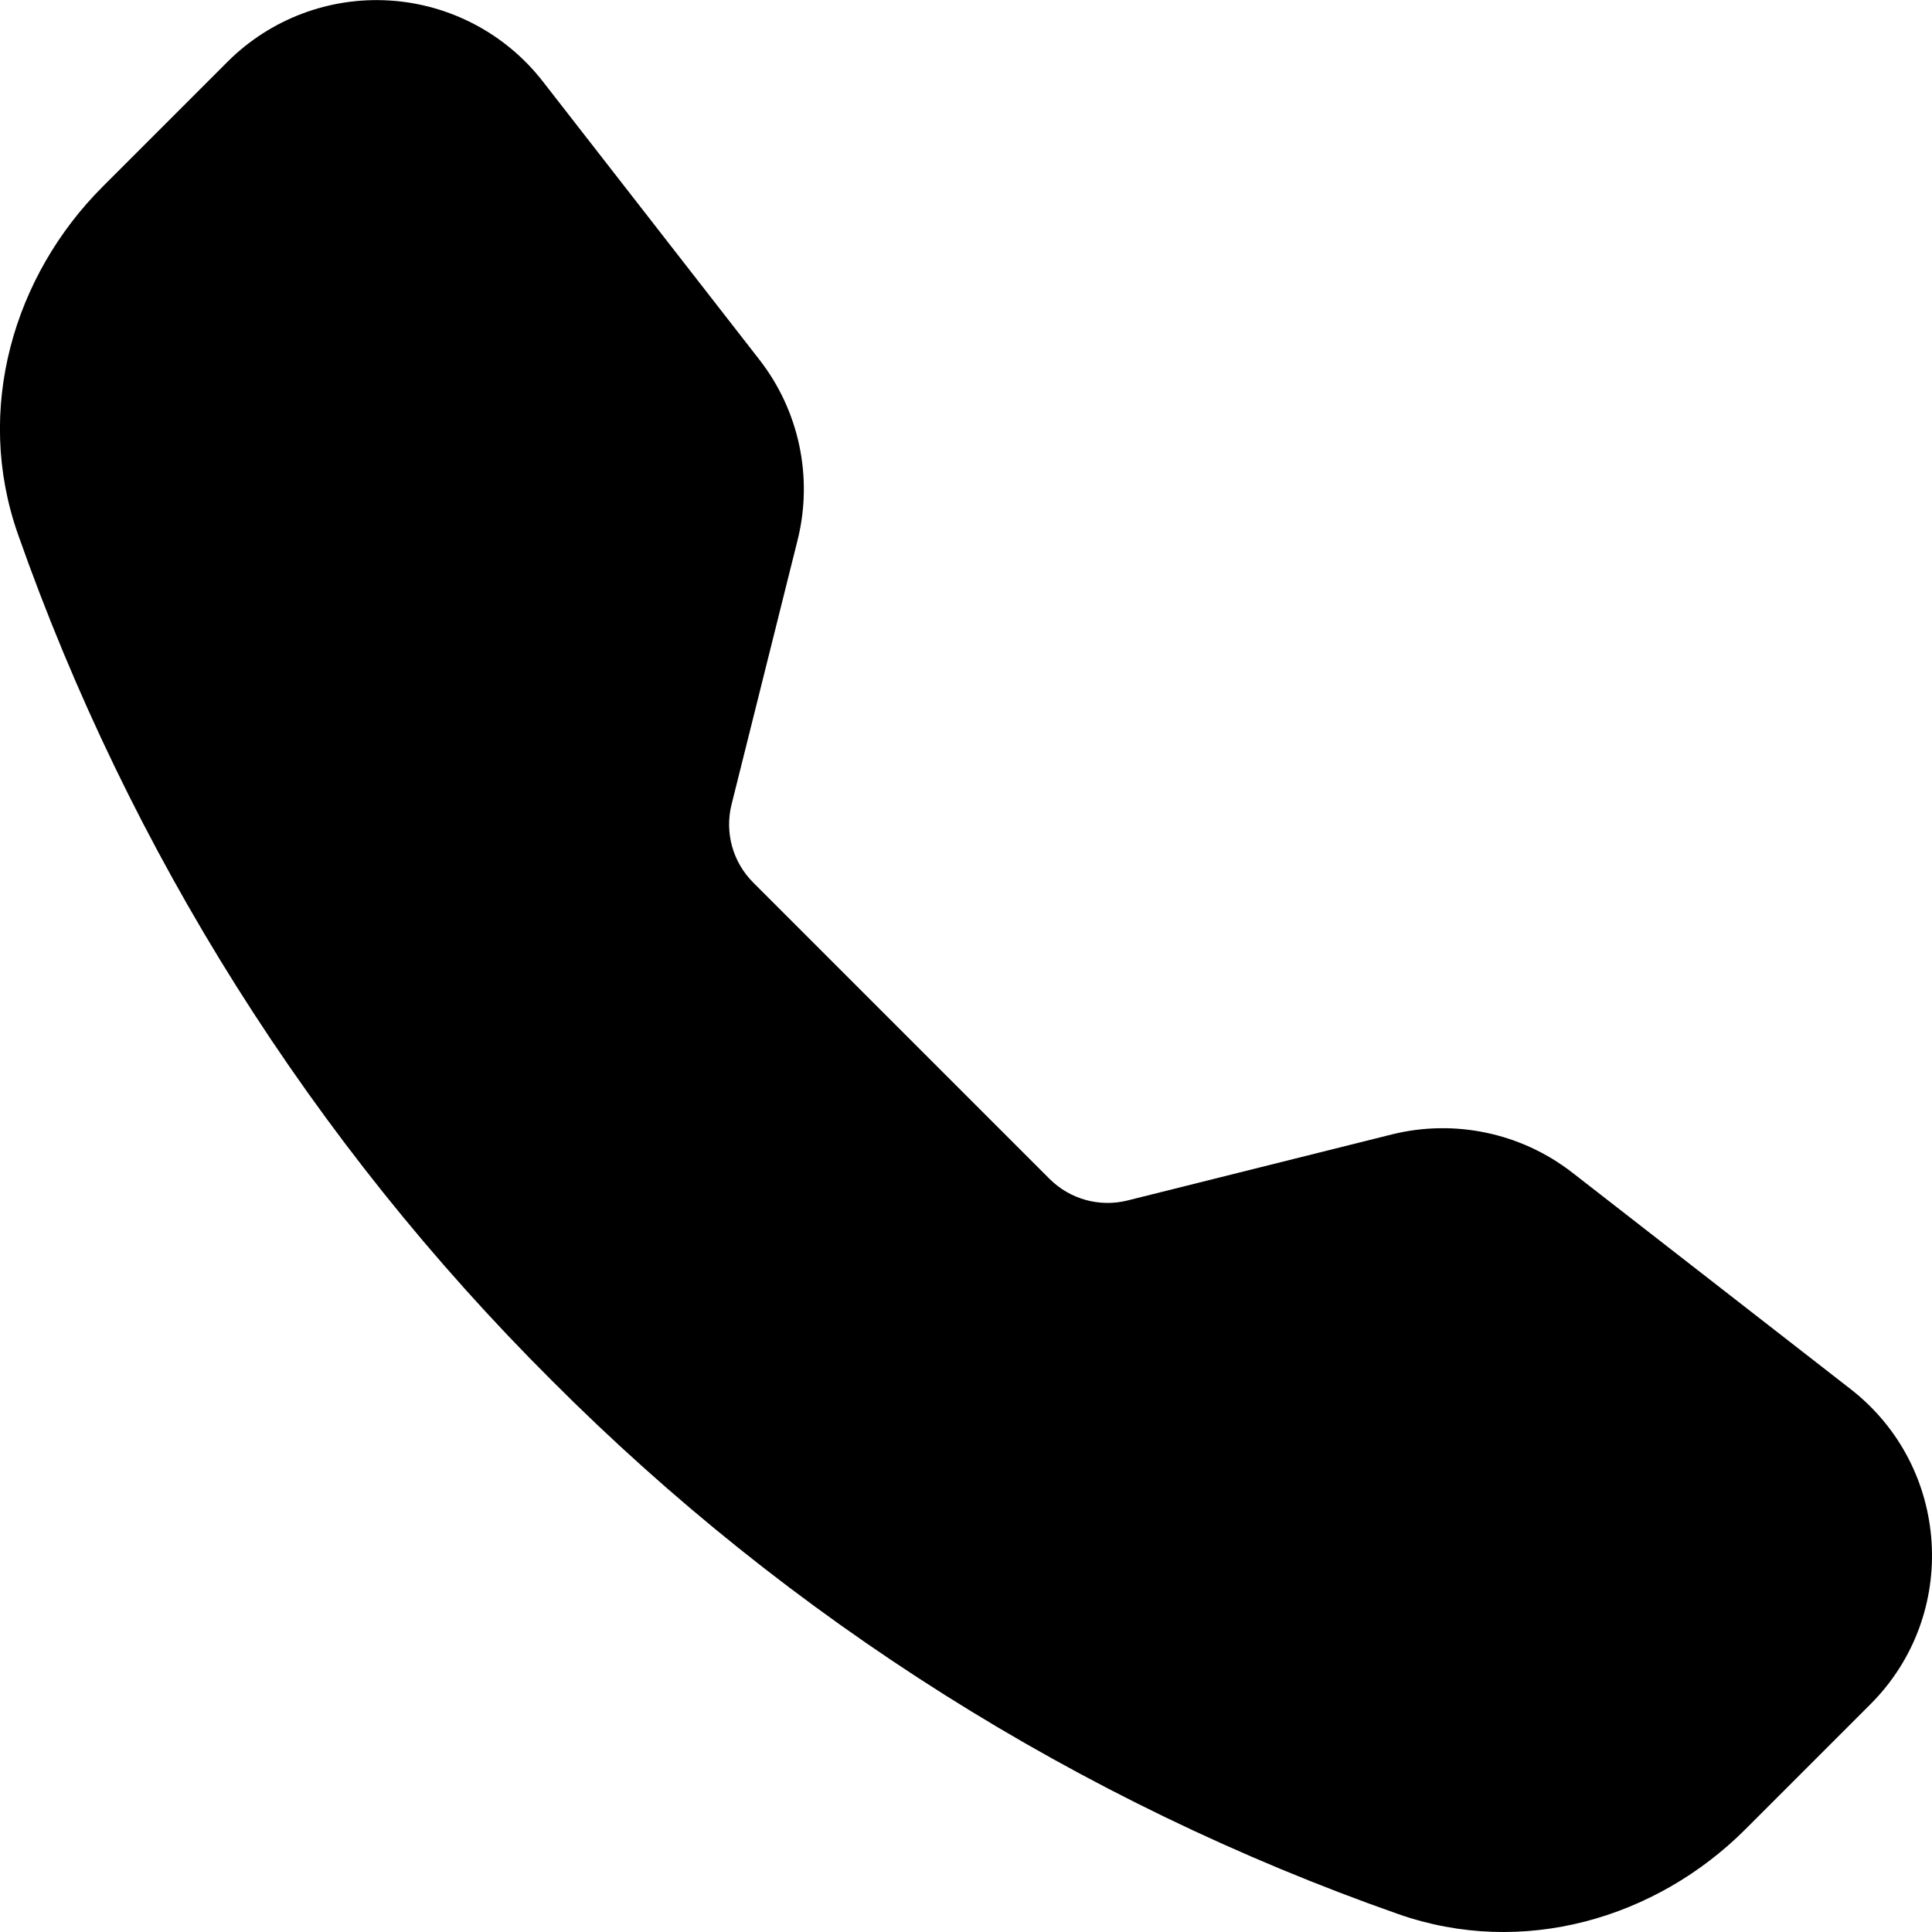
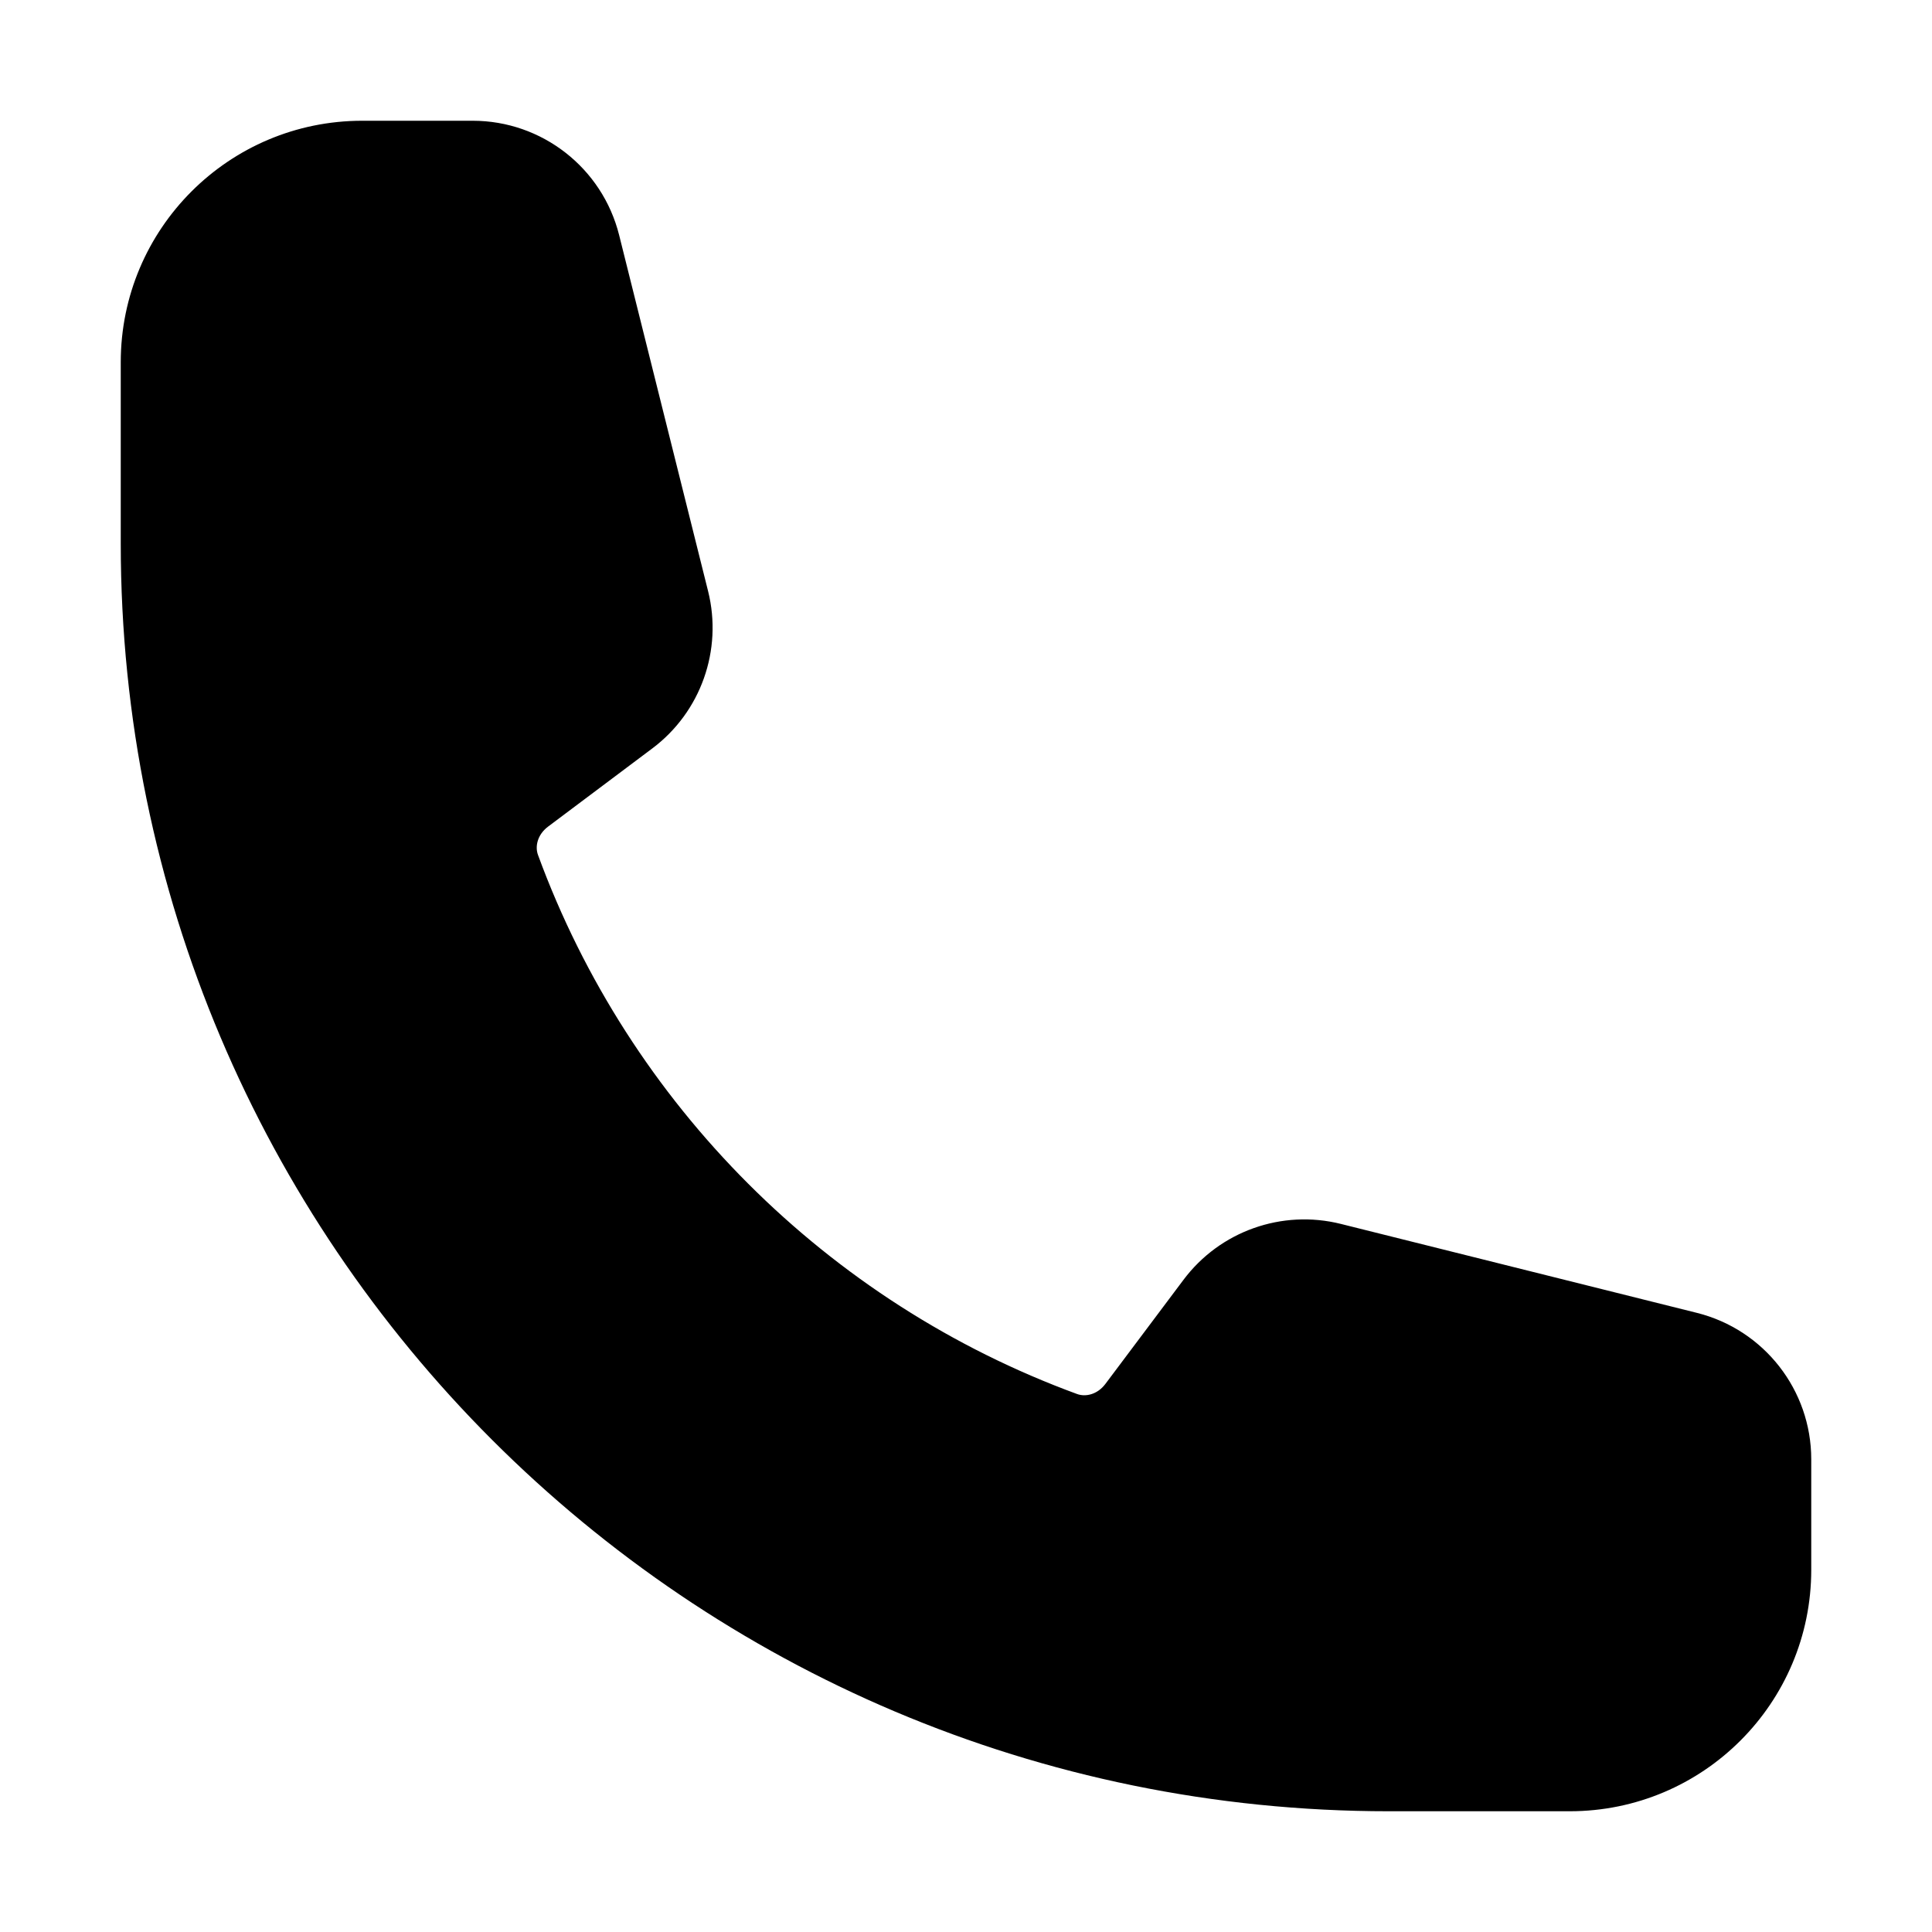
- <svg xmlns="http://www.w3.org/2000/svg" width="16" height="16" fill="currentColor" class="bi bi-telephone-fill" viewBox="0 0 16 16">
-   <path fill-rule="evenodd" d="M1.885.511a1.745 1.745 0 0 1 2.61.163L6.29 2.98c.329.423.445.974.315 1.494l-.547 2.19a.68.68 0 0 0 .178.643l2.457 2.457a.68.68 0 0 0 .644.178l2.189-.547a1.75 1.75 0 0 1 1.494.315l2.306 1.794c.829.645.905 1.87.163 2.611l-1.034 1.034c-.74.74-1.846 1.065-2.877.702a18.6 18.6 0 0 1-7.01-4.42 18.6 18.6 0 0 1-4.42-7.009c-.362-1.03-.037-2.137.703-2.877z" />
+ <svg xmlns="http://www.w3.org/2000/svg" width="16" height="16" viewBox="0 0 24 24" fill="none">
+   <path fill-rule="evenodd" clip-rule="evenodd" d="M1.5 4.5C1.5 2.843 2.843 1.5 4.5 1.5H5.872C6.732 1.5 7.482 2.086 7.691 2.92L8.796 7.343C8.979 8.075 8.706 8.846 8.102 9.298L6.809 10.268C6.674 10.369 6.645 10.517 6.683 10.62C7.819 13.72 10.28 16.181 13.38 17.317C13.483 17.355 13.631 17.326 13.732 17.191L14.702 15.898C15.155 15.294 15.925 15.021 16.657 15.204L21.08 16.309C21.914 16.518 22.5 17.268 22.5 18.128V19.5C22.5 21.157 21.157 22.5 19.5 22.5H17.25C8.552 22.5 1.5 15.448 1.5 6.75V4.5Z" fill="currentColor" />
</svg>
